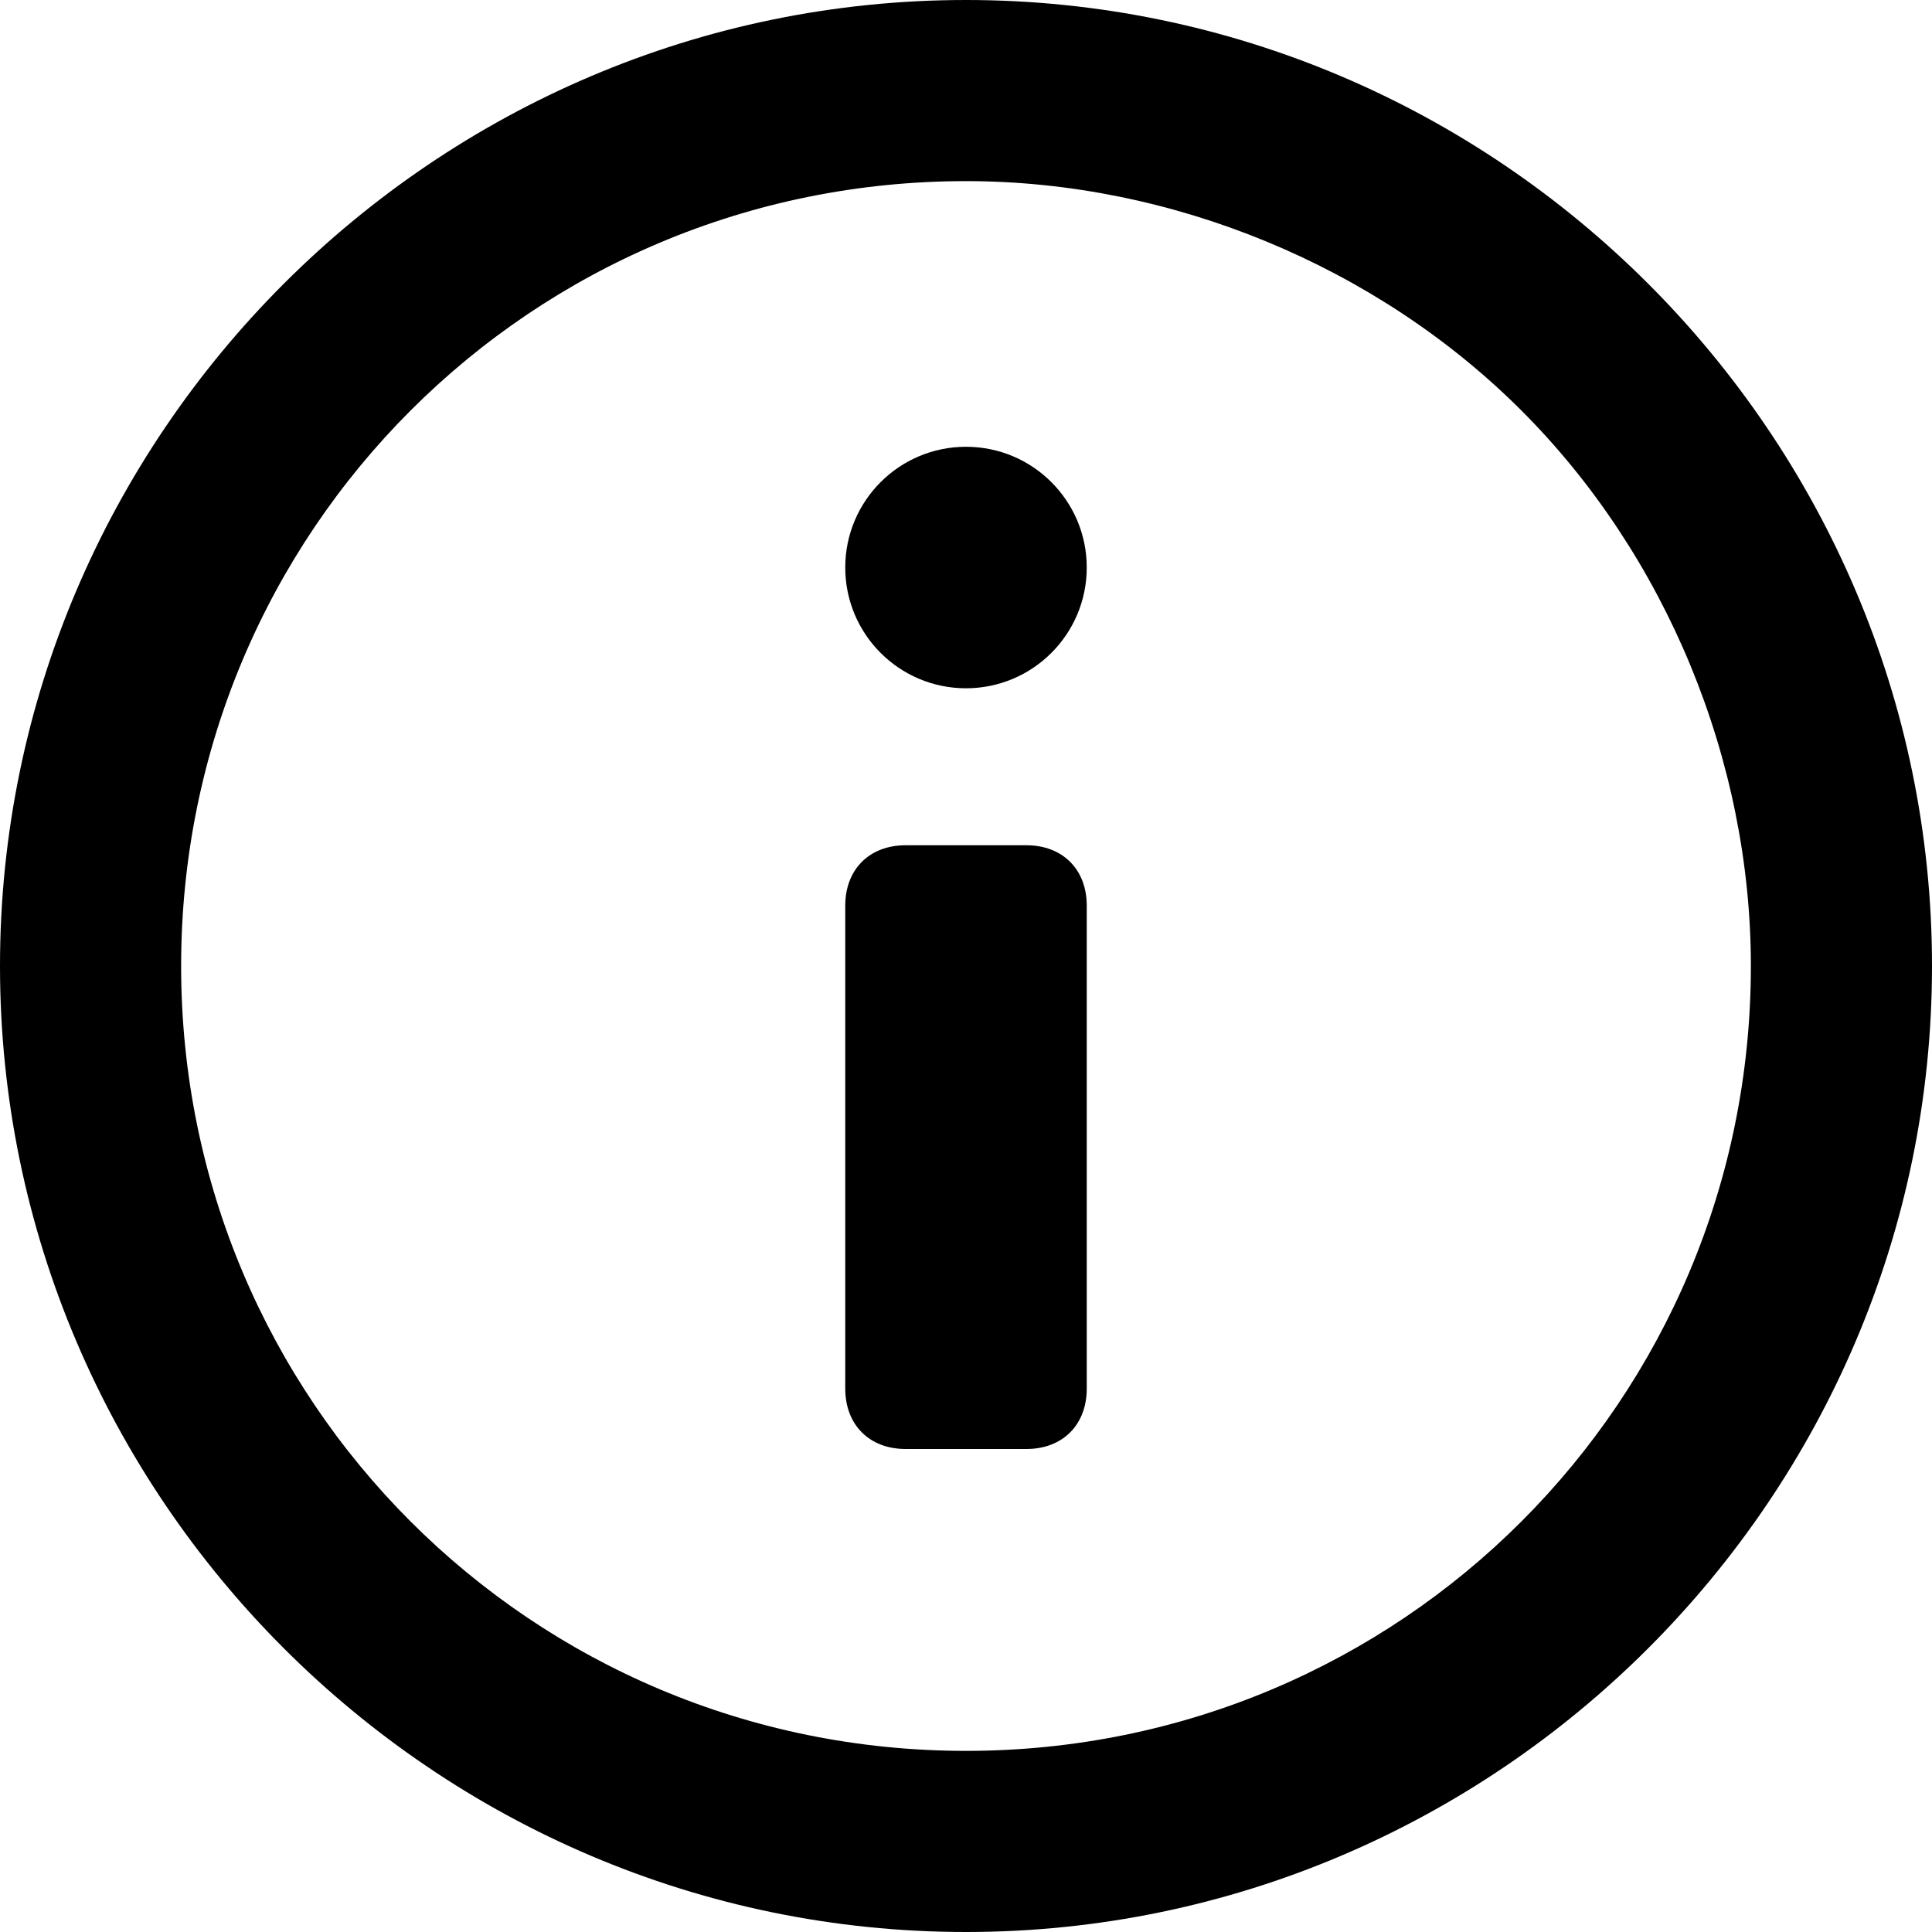
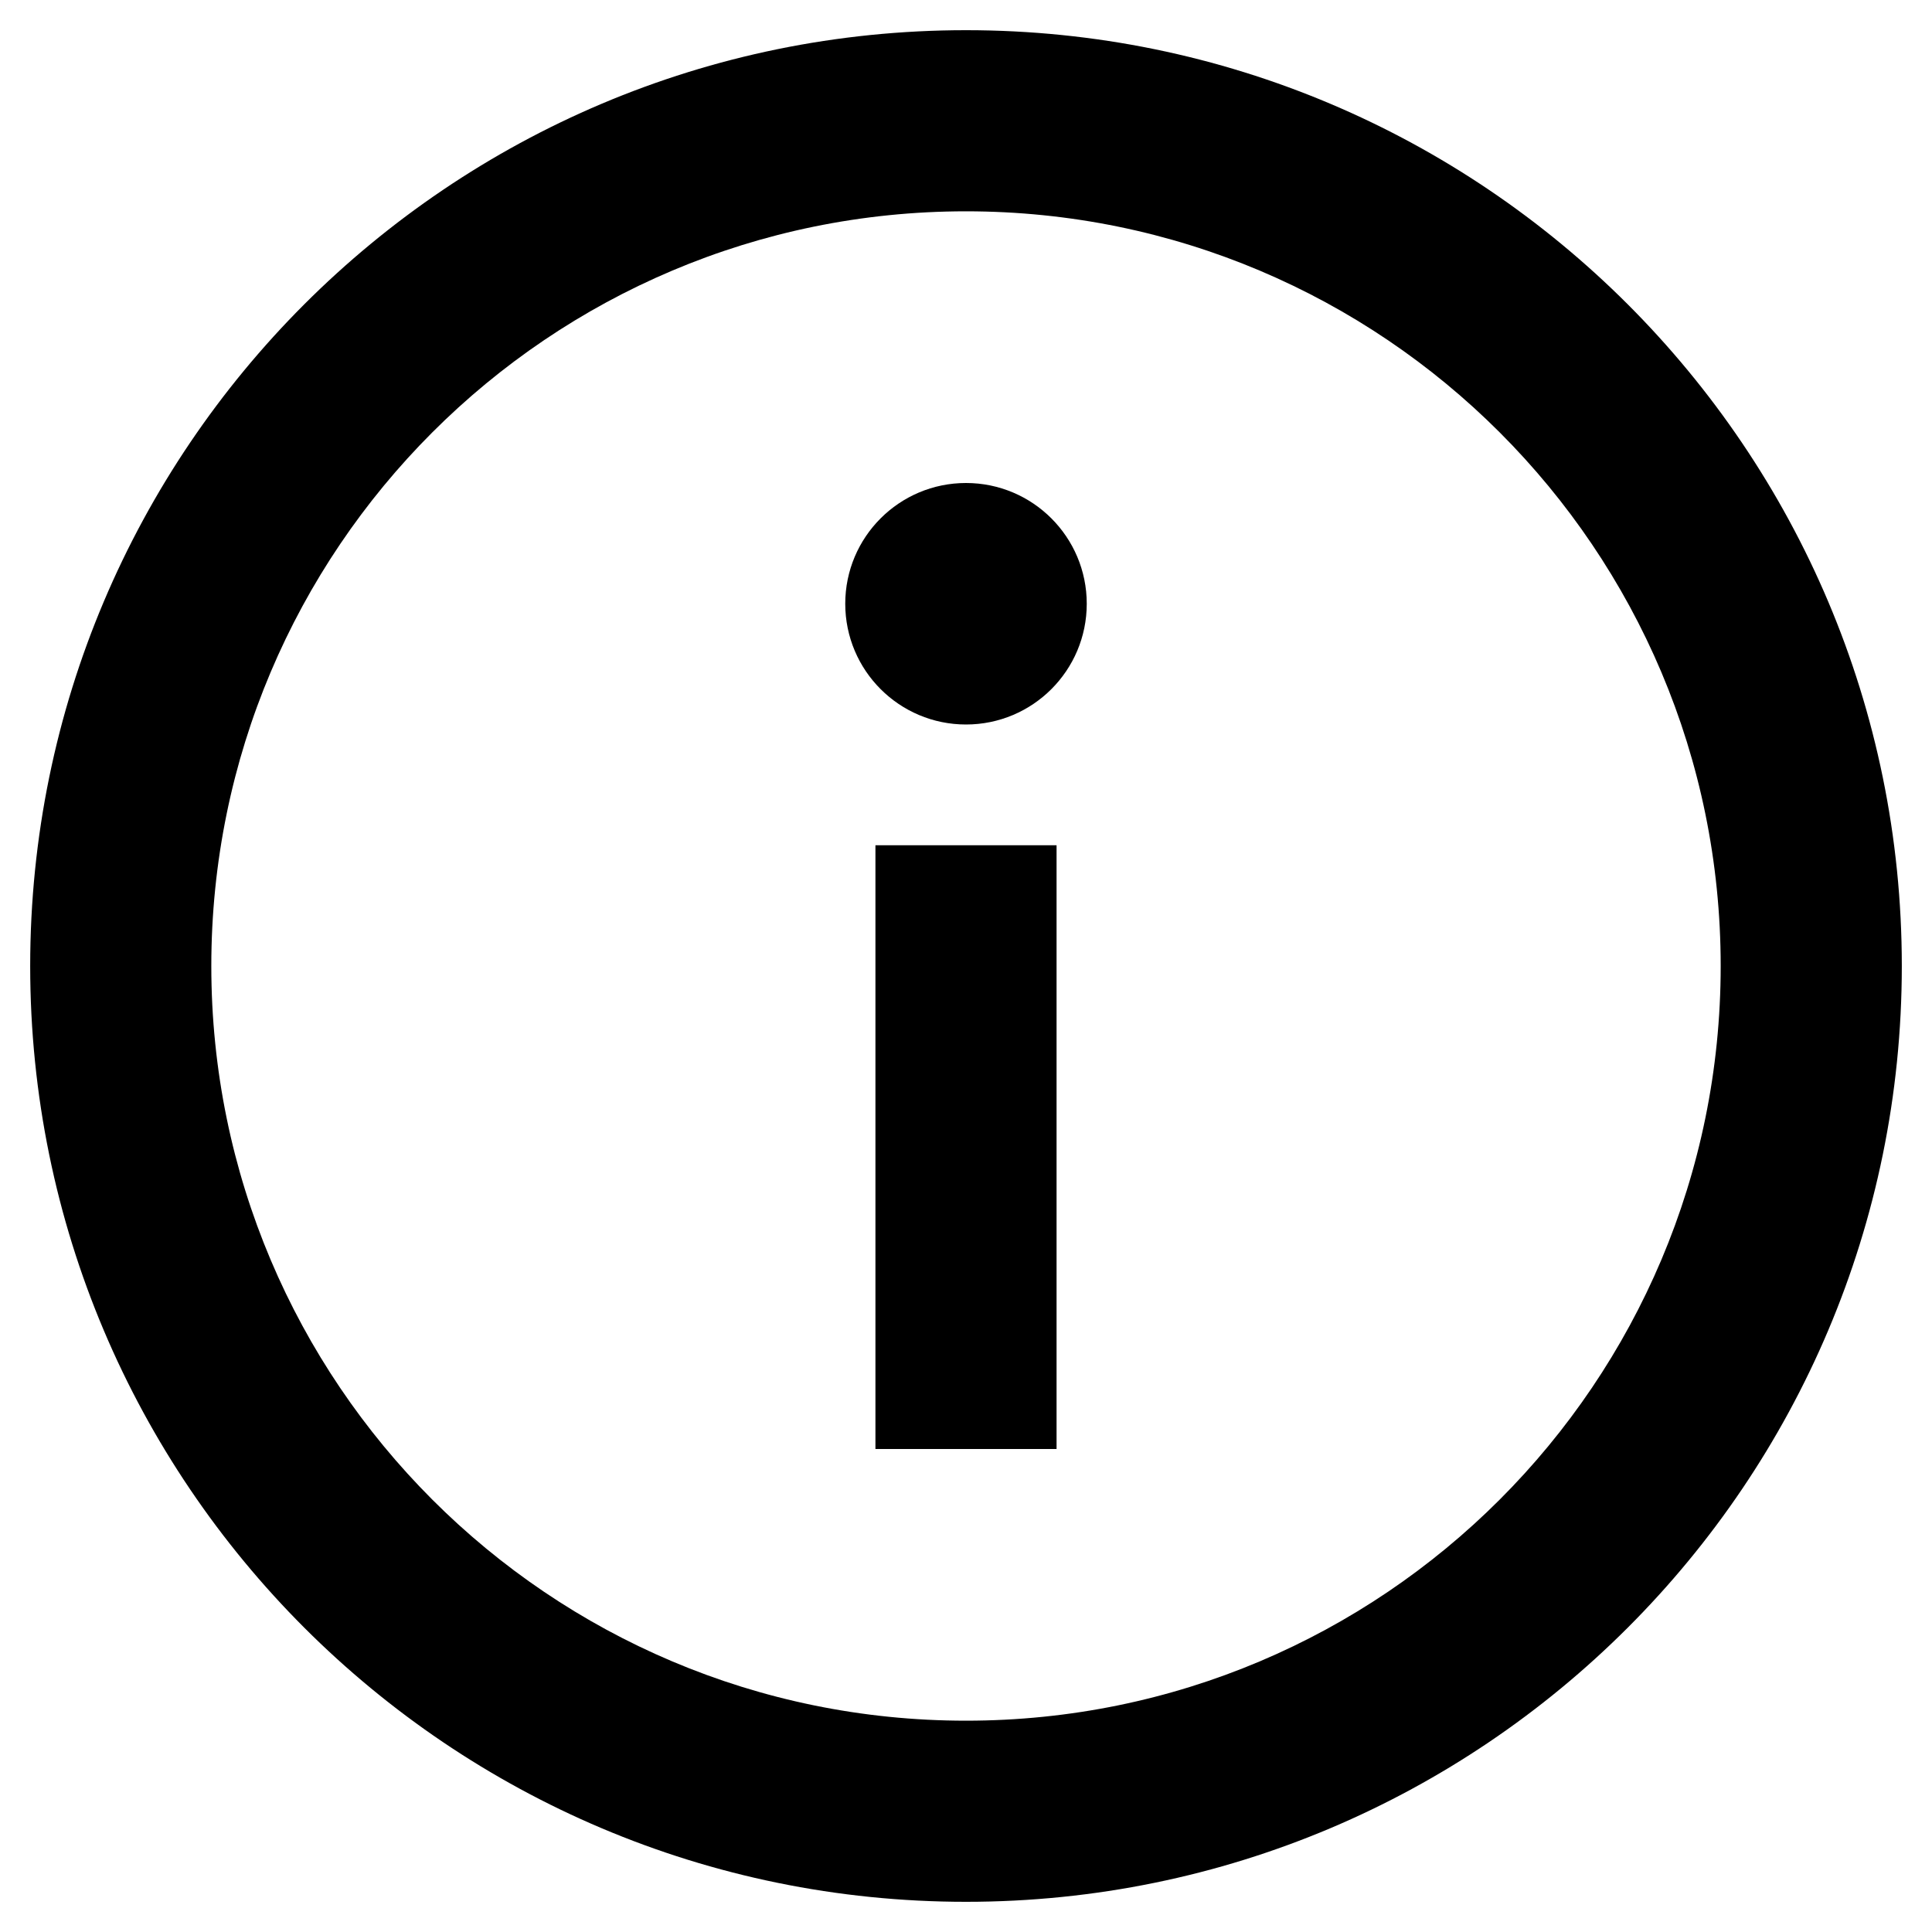
- <svg xmlns="http://www.w3.org/2000/svg" version="1.1" id="图层_1" x="0px" y="0px" viewBox="0 0 32 32" style="enable-background:new 0 0 32 32;" xml:space="preserve">
-   <path class="st0" d="M16,0c8.8,0,16,7.2,16,16s-7.2,16-16,16S0,24.8,0,16S7.2,0,16,0z M16,3C8.8,3,3,8.8,3,16s5.8,13,13,13  s13-5.8,13-13c0-3.4-1.4-6.8-3.8-9.2S19.4,3,16,3z M17,14c0.6,0,1,0.4,1,1v8c0,0.6-0.4,1-1,1h-2c-0.6,0-1-0.4-1-1v-8  c0-0.6,0.4-1,1-1H17z" fill="currentColor" />
-   <circle class="st0" cx="16" cy="9.4" r="2" />
+ <svg xmlns="http://www.w3.org/2000/svg" width="32" height="32" viewBox="0 0 32 32" fill="none">
+   <path d="M28.5 16C28.5 9.096 22.904 3.5 16 3.5C9.096 3.5 3.5 9.096 3.5 16C3.5 22.904 9.096 28.5 16 28.5C22.904 28.5 28.5 22.904 28.5 16ZM31.5 16C31.5 24.56 24.56 31.5 16 31.5C7.44 31.5 0.5 24.56 0.5 16C0.5 7.44 7.44 0.5 16 0.5C24.56 0.5 31.5 7.44 31.5 16Z" fill="currentcolor" />
+   <path d="M17.5 14V24H14.5V14H17.5Z" fill="currentcolor" />
+   <circle cx="16" cy="10" r="2" fill="currentcolor" />
</svg>
